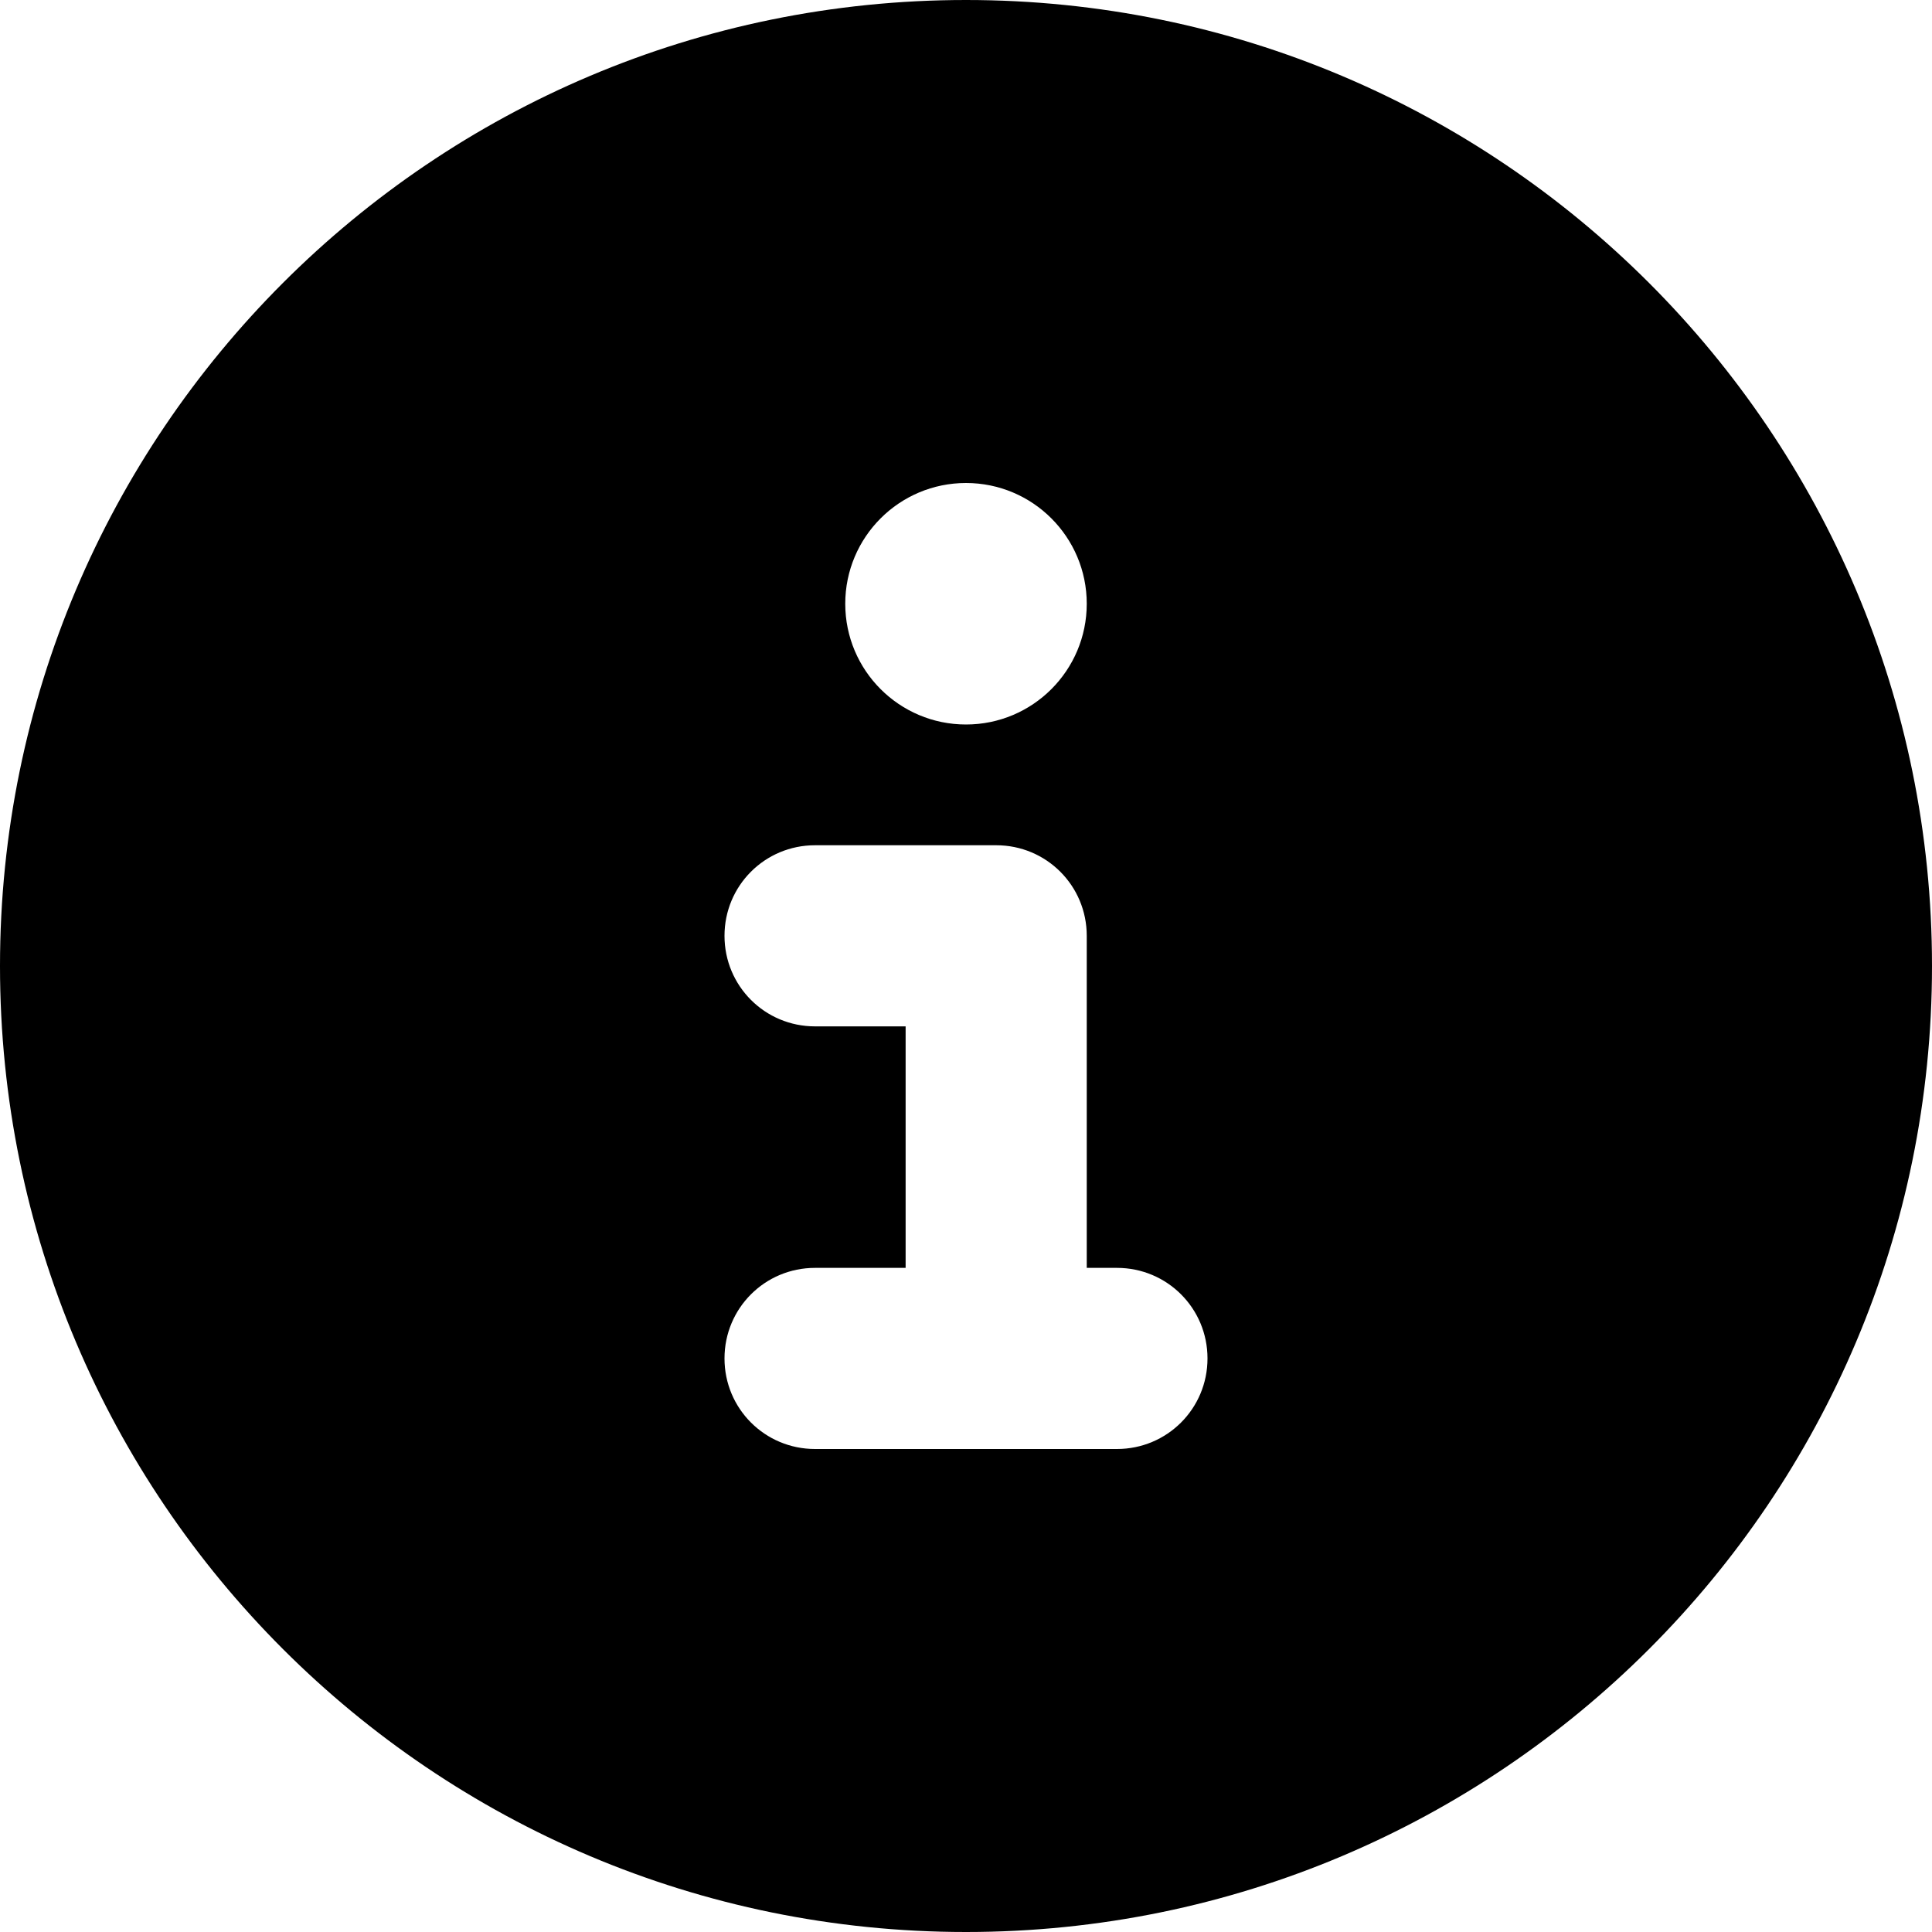
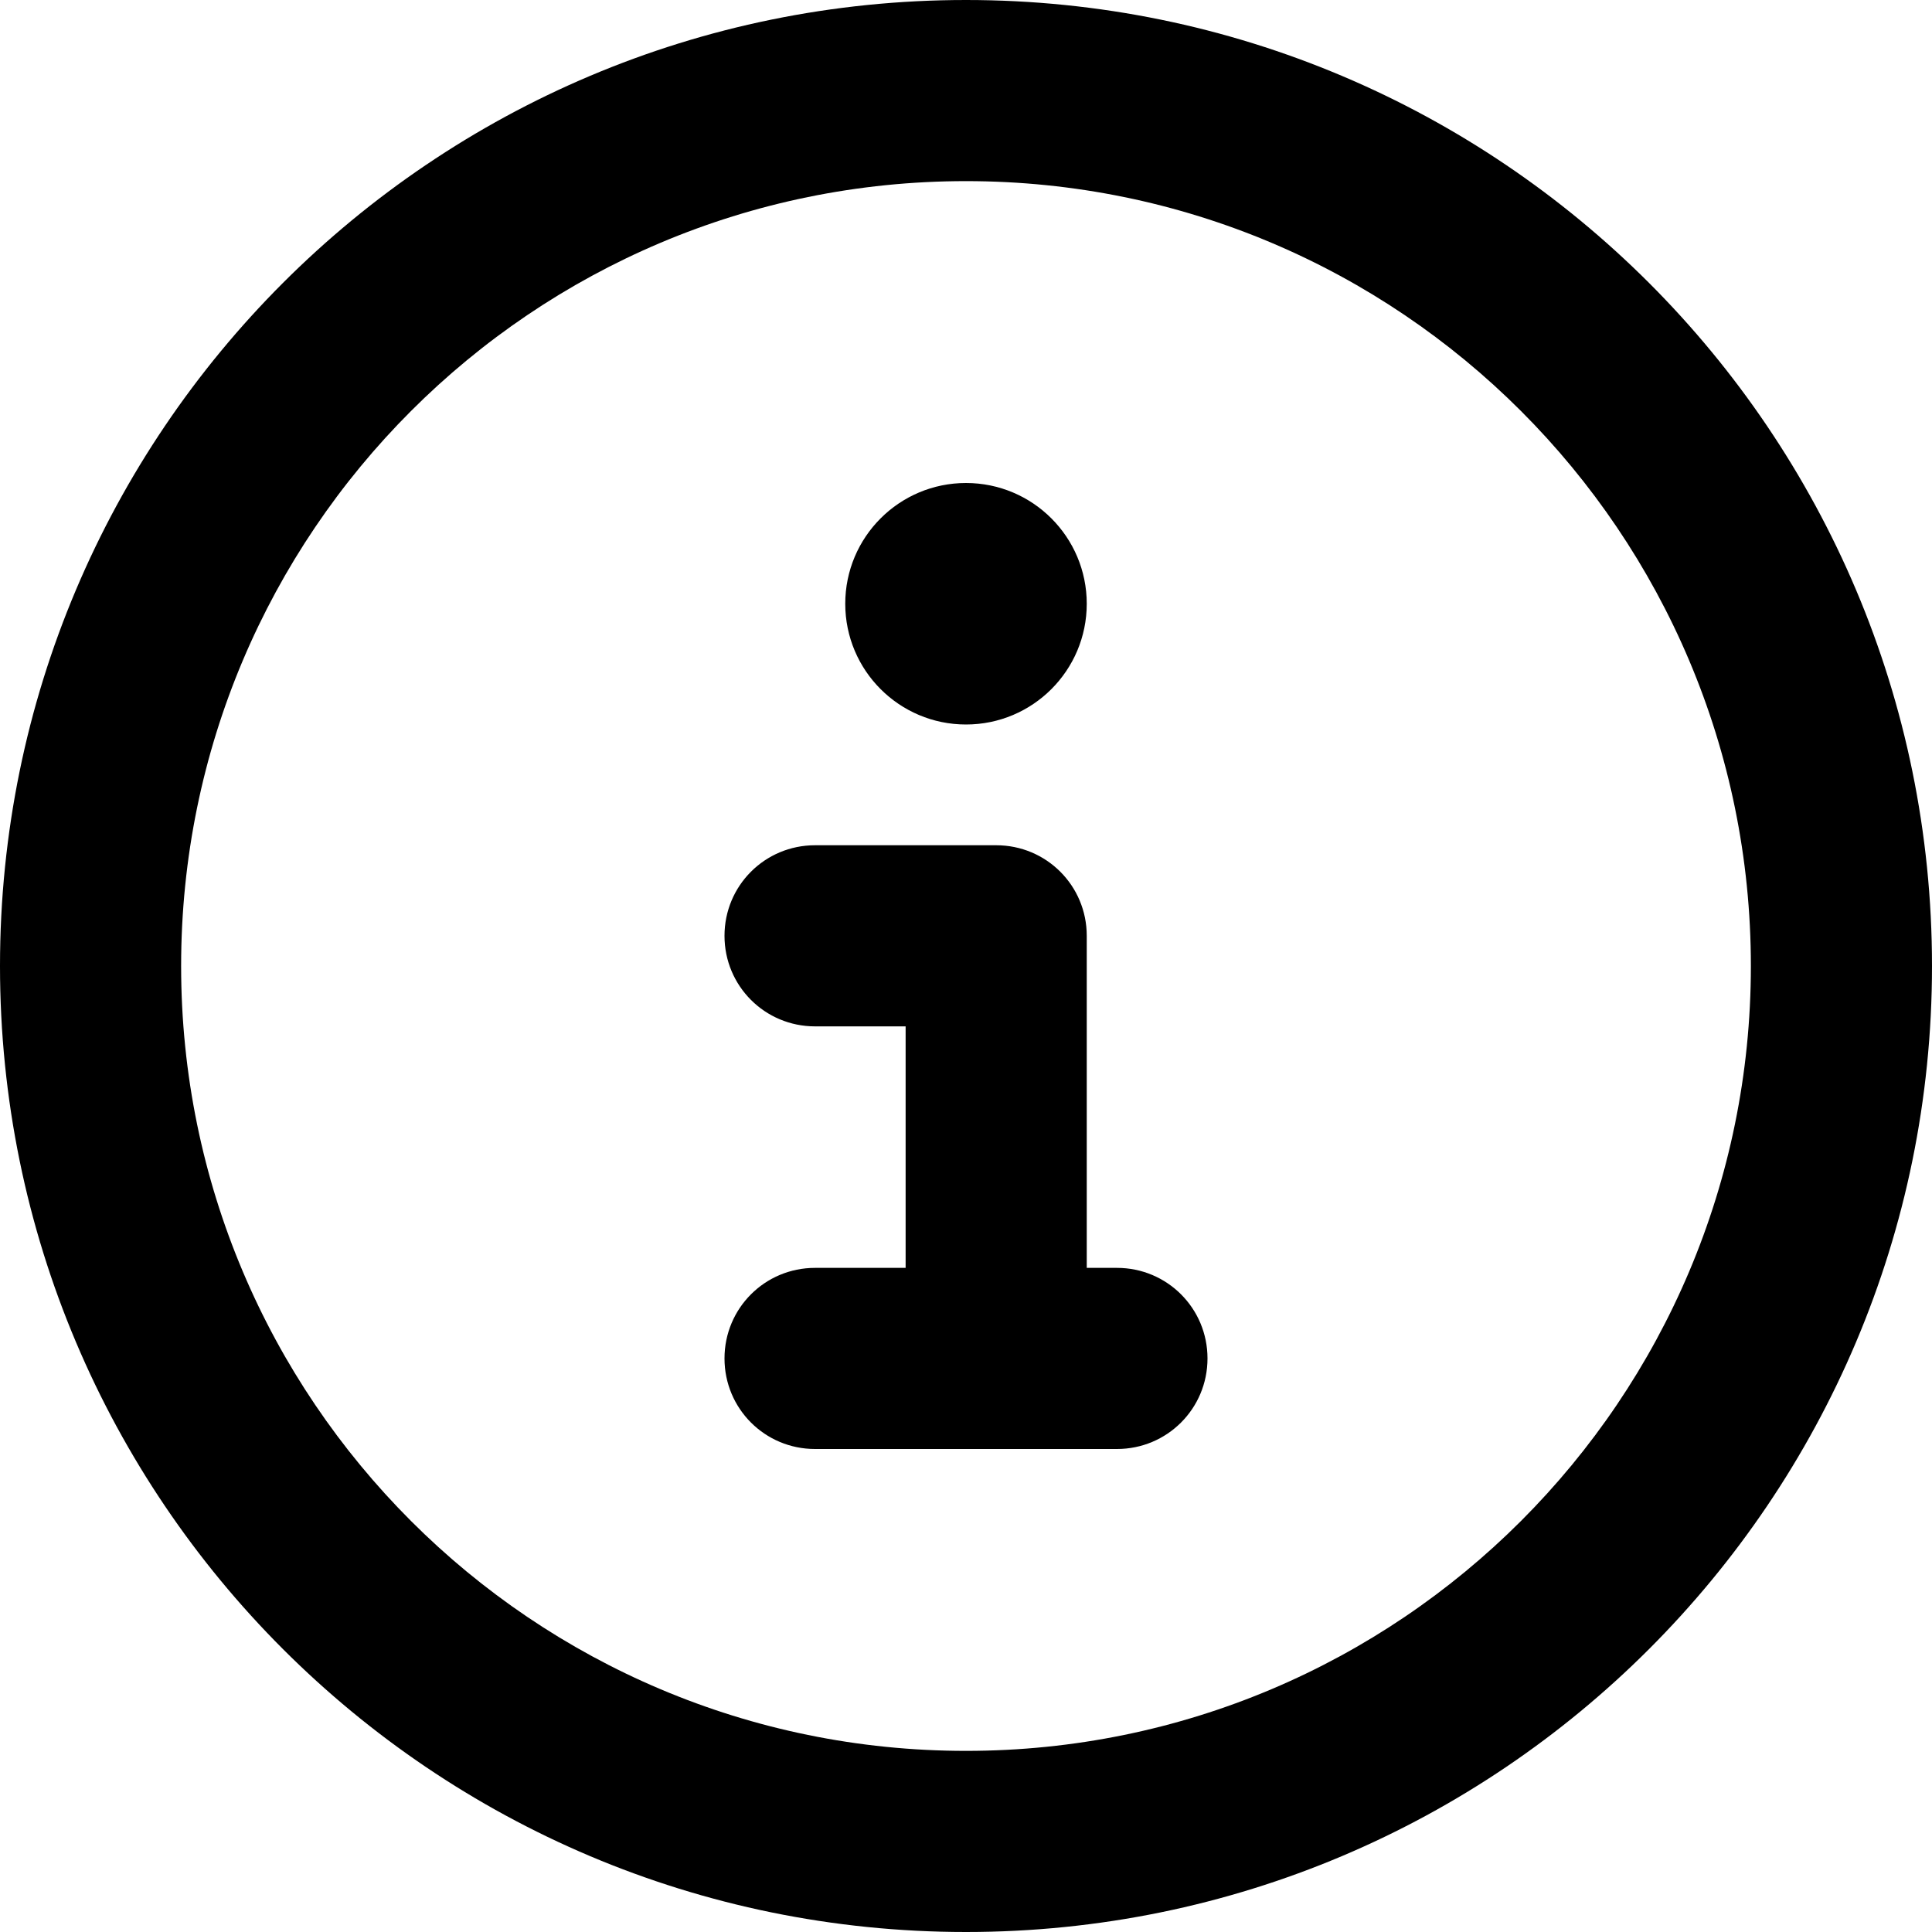
<svg xmlns="http://www.w3.org/2000/svg" viewBox="0 0 512 512">
-   <path d="M256 512A256 256 0 1 0 256 0a256 256 0 1 0 0 512zM216 336h24V272H216c-13.3 0-24-10.7-24-24s10.7-24 24-24h48c13.3 0 24 10.7 24 24v88h8c13.3 0 24 10.7 24 24s-10.7 24-24 24H216c-13.3 0-24-10.7-24-24s10.7-24 24-24zm40-208a32 32 0 1 1 0 64 32 32 0 1 1 0-64z" />
+   <path d="M256 48a208 208 0 1 1 0 416 208 208 0 1 1 0-416zm0 464A256 256 0 1 0 256 0a256 256 0 1 0 0 512zM216 336c-13.3 0-24 10.7-24 24s10.7 24 24 24h80c13.3 0 24-10.7 24-24s-10.7-24-24-24h-8V248c0-13.3-10.7-24-24-24H216c-13.3 0-24 10.7-24 24s10.7 24 24 24h24v64H216zm40-144a32 32 0 1 0 0-64 32 32 0 1 0 0 64z" />
</svg>
